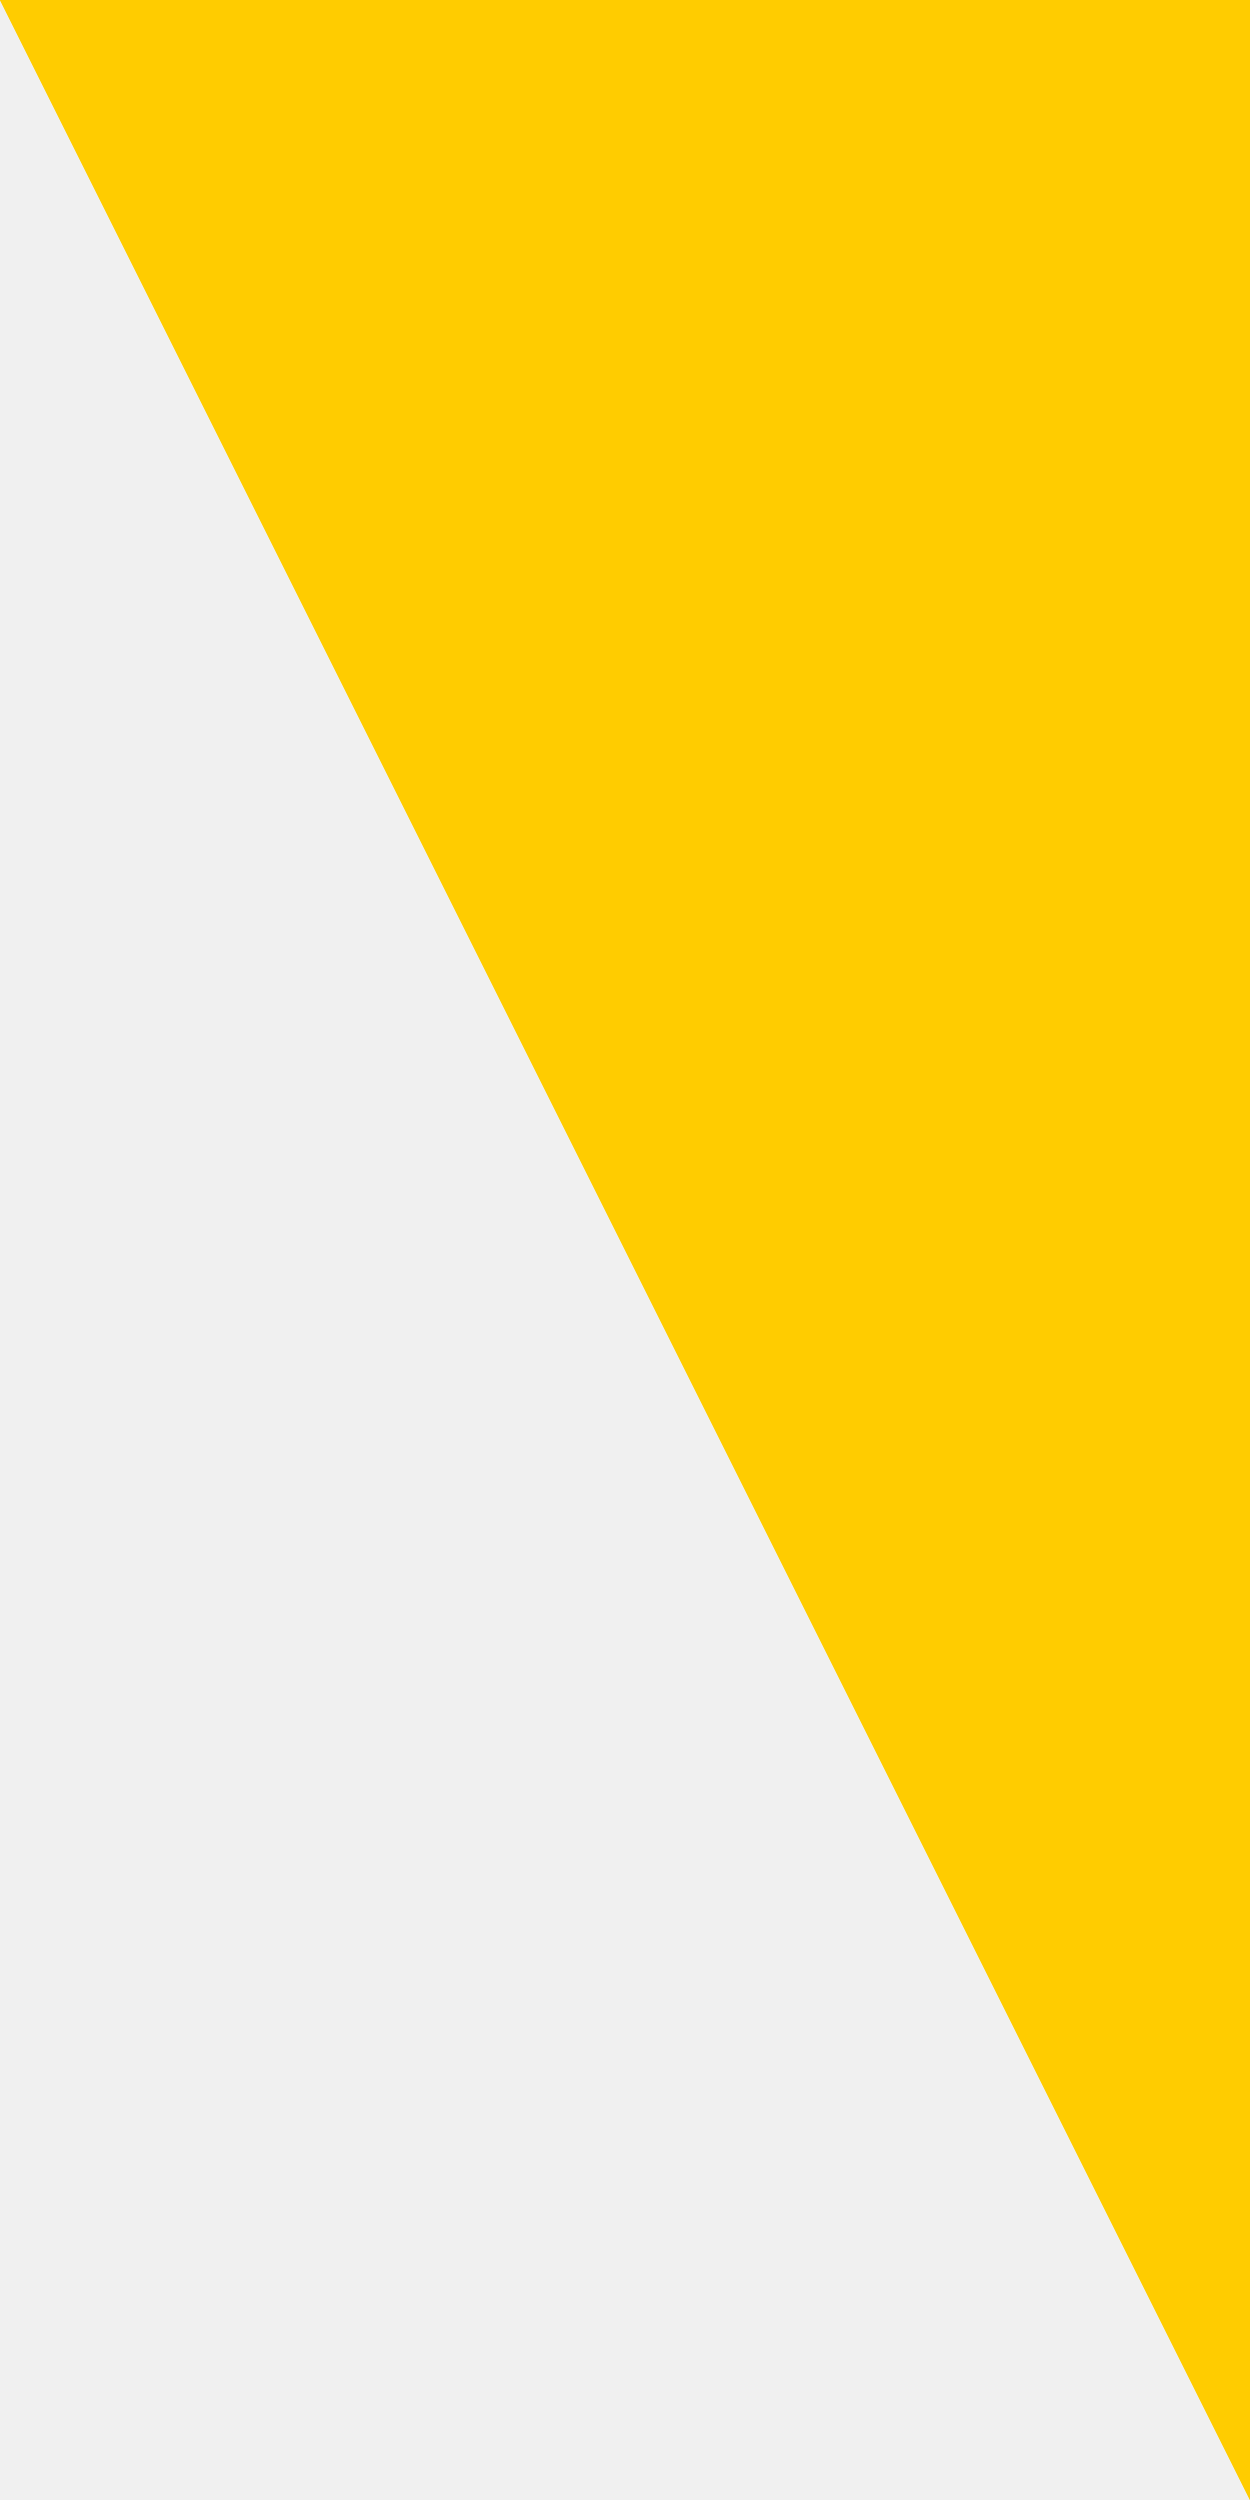
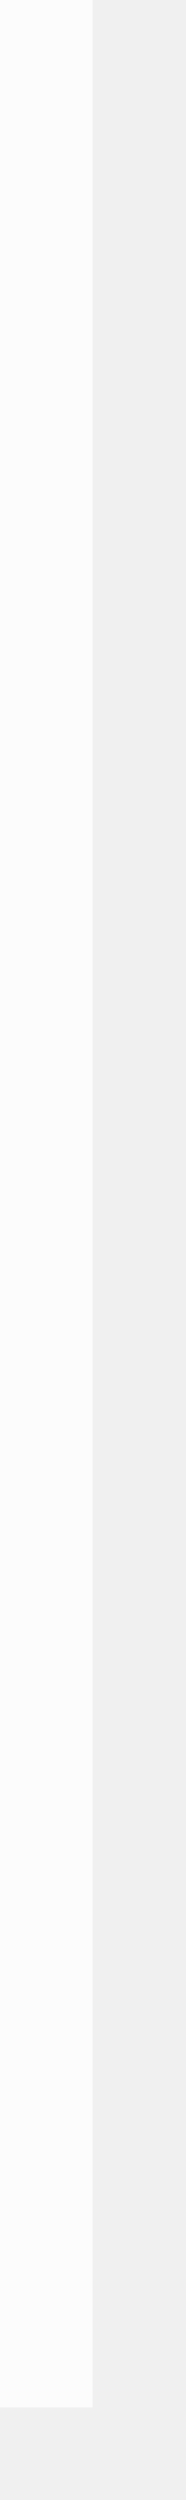
- <svg xmlns="http://www.w3.org/2000/svg" version="1.1" width="9px" height="18px">
-   <defs>
-     <mask fill="white" id="clip131">
-       <path d="M 0 0  L 4.572 9.144  L 9 18  L 9 0  L 0 0  Z " fill-rule="evenodd" />
-     </mask>
-   </defs>
-   <g transform="matrix(1 0 0 1 -355 -133 )">
-     <path d="M 0 0  L 4.572 9.144  L 9 18  L 9 0  L 0 0  Z " fill-rule="nonzero" fill="#ffcc00" stroke="none" transform="matrix(1 0 0 1 355 133 )" />
-     <path d="M 0 0  L 4.572 9.144  L 9 18  L 9 0  L 0 0  Z " stroke-width="2" stroke="#ffcc00" fill="none" transform="matrix(1 0 0 1 355 133 )" mask="url(#clip131)" />
+ <svg xmlns="http://www.w3.org/2000/svg" version="1.1" width="2px" height="27px">
+   <g transform="matrix(1 0 0 1 -325 -9 )">
+     <path d="M 325.5 9  L 325.5 35  " stroke-width="1" stroke="#ffffff" fill="none" stroke-opacity="0.8" />
  </g>
</svg>
